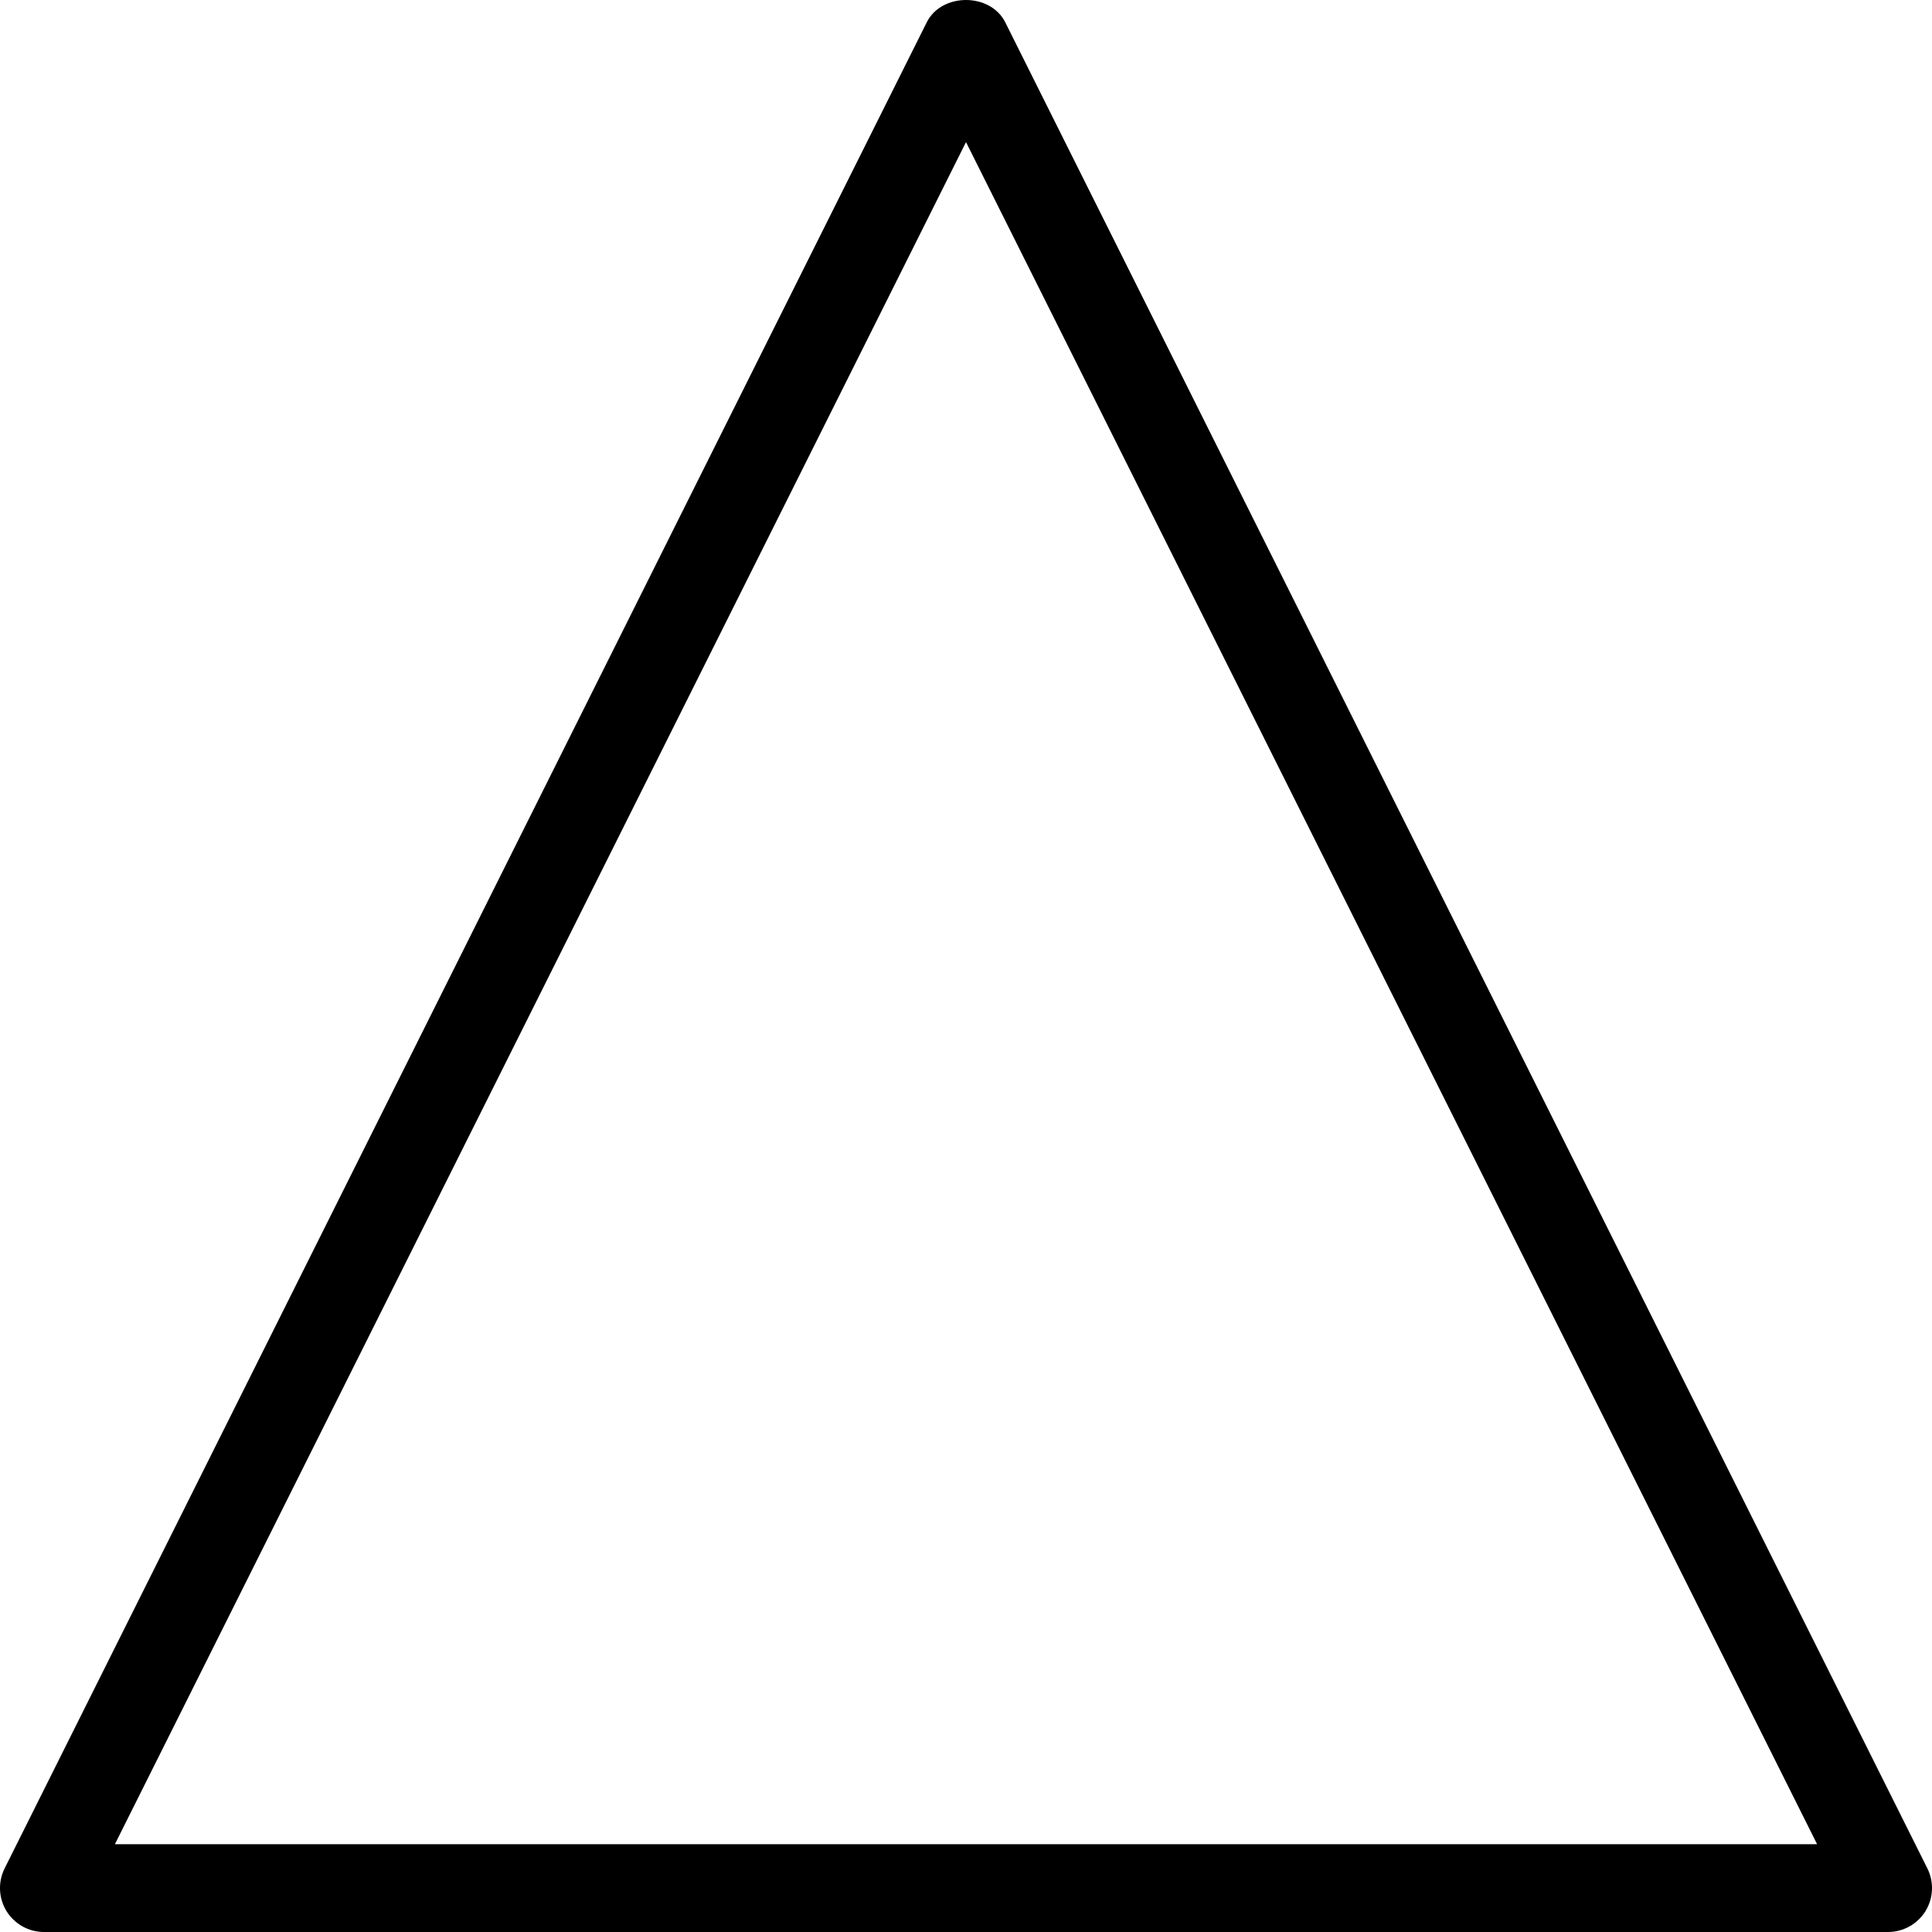
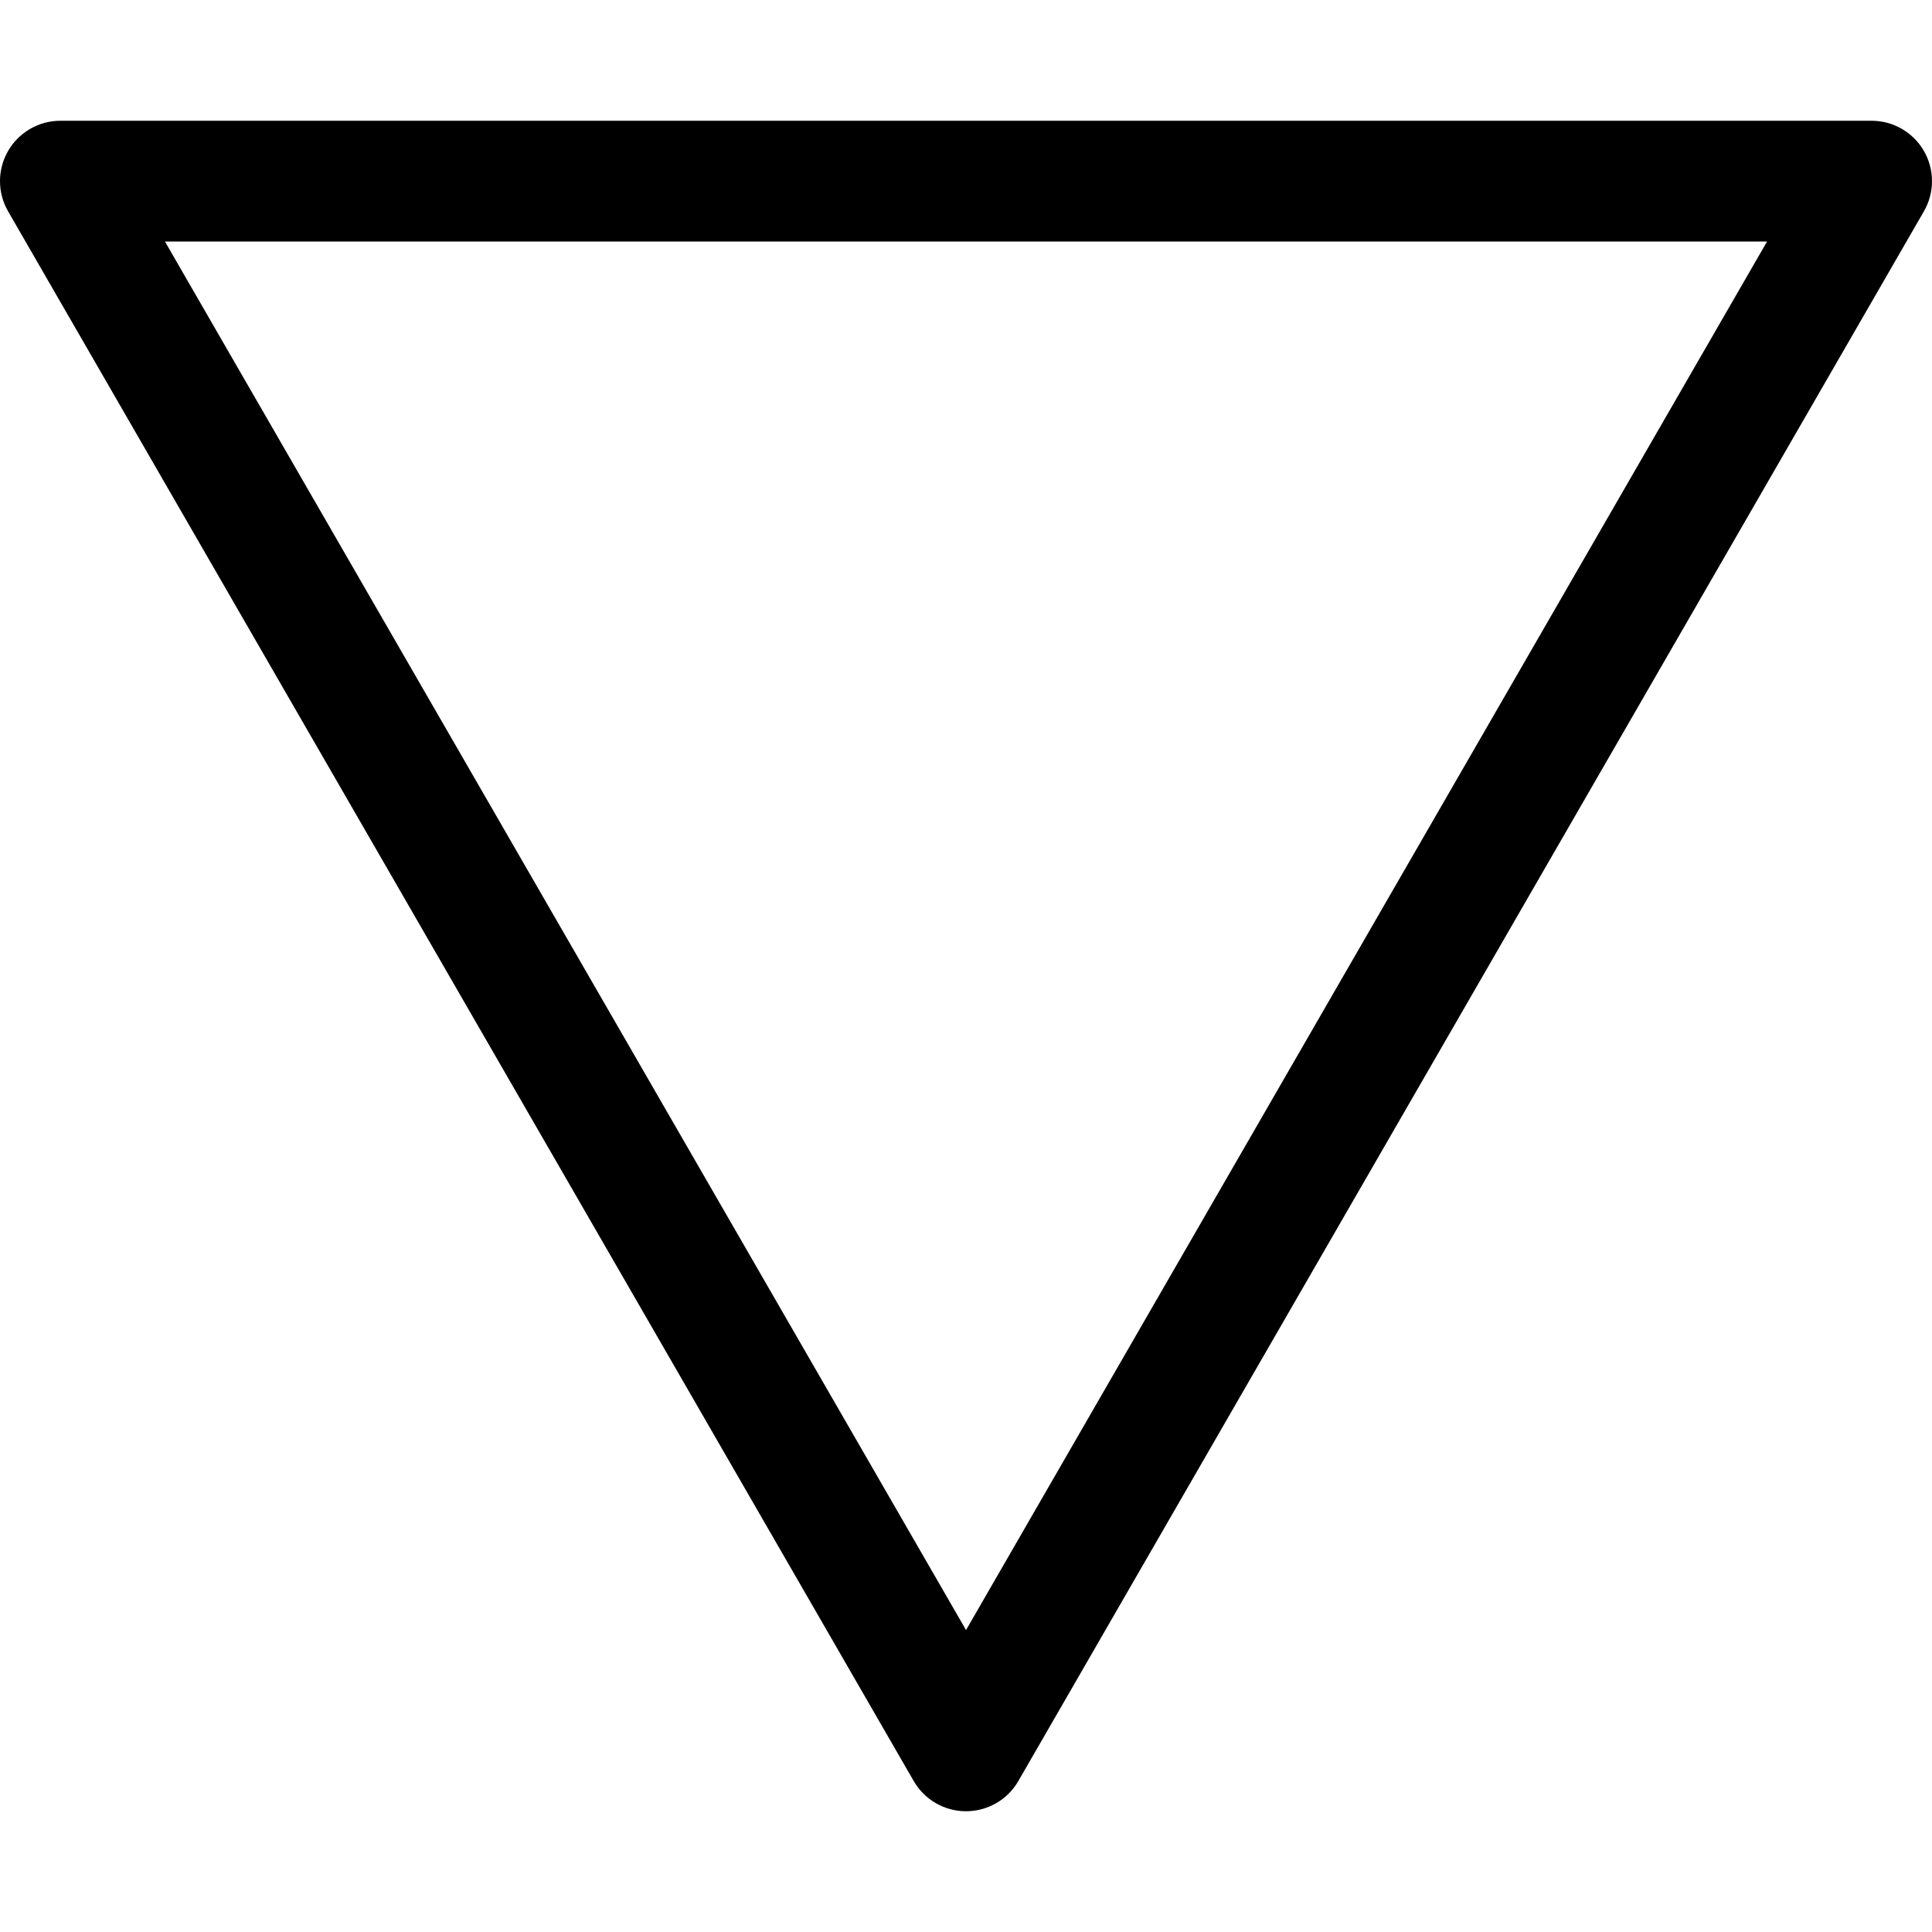
- <svg xmlns="http://www.w3.org/2000/svg" version="1.1" id="Capa_1" x="0px" y="0px" viewBox="0 0 469.333 469.333" style="enable-background:new 0 0 469.333 469.333;" xml:space="preserve">
-   <g>
-     <g>
-       <path d="M468.208,453.88l-224-448.453c-3.625-7.236-15.458-7.236-19.083,0l-224,448.453c-1.646,3.305-1.479,7.237,0.458,10.385    c1.958,3.149,5.396,5.068,9.083,5.068h448c3.688,0,7.125-1.919,9.083-5.068C469.688,461.117,469.854,457.186,468.208,453.88z     M27.917,448l206.75-413.479L441.417,448H27.917z" />
-     </g>
-   </g>
-   <g>
- </g>
-   <g>
- </g>
-   <g>
- </g>
-   <g>
- </g>
-   <g>
- </g>
-   <g>
- </g>
-   <g>
- </g>
-   <g>
- </g>
-   <g>
- </g>
-   <g>
- </g>
-   <g>
- </g>
-   <g>
- </g>
-   <g>
- </g>
-   <g>
- </g>
-   <g>
- </g>
+ <svg xmlns="http://www.w3.org/2000/svg" id="Capa_1" enable-background="new 0 0 546.551 546.551" height="512" viewBox="0 0 546.551 546.551" width="512">
+   <path d="m273.283 512.39c-6.105 0-11.743-3.253-14.796-8.54l-256.198-444.068c-3.053-5.288-3.053-11.793 0-17.081s8.691-8.54 14.796-8.54h512.38c6.105 0 11.743 3.253 14.796 8.54 3.052 5.288 3.052 11.793 0 17.081l-256.181 444.068c-3.053 5.288-8.691 8.54-14.797 8.54zm-226.623-444.068 226.624 392.809 226.606-392.809z" />
</svg>
